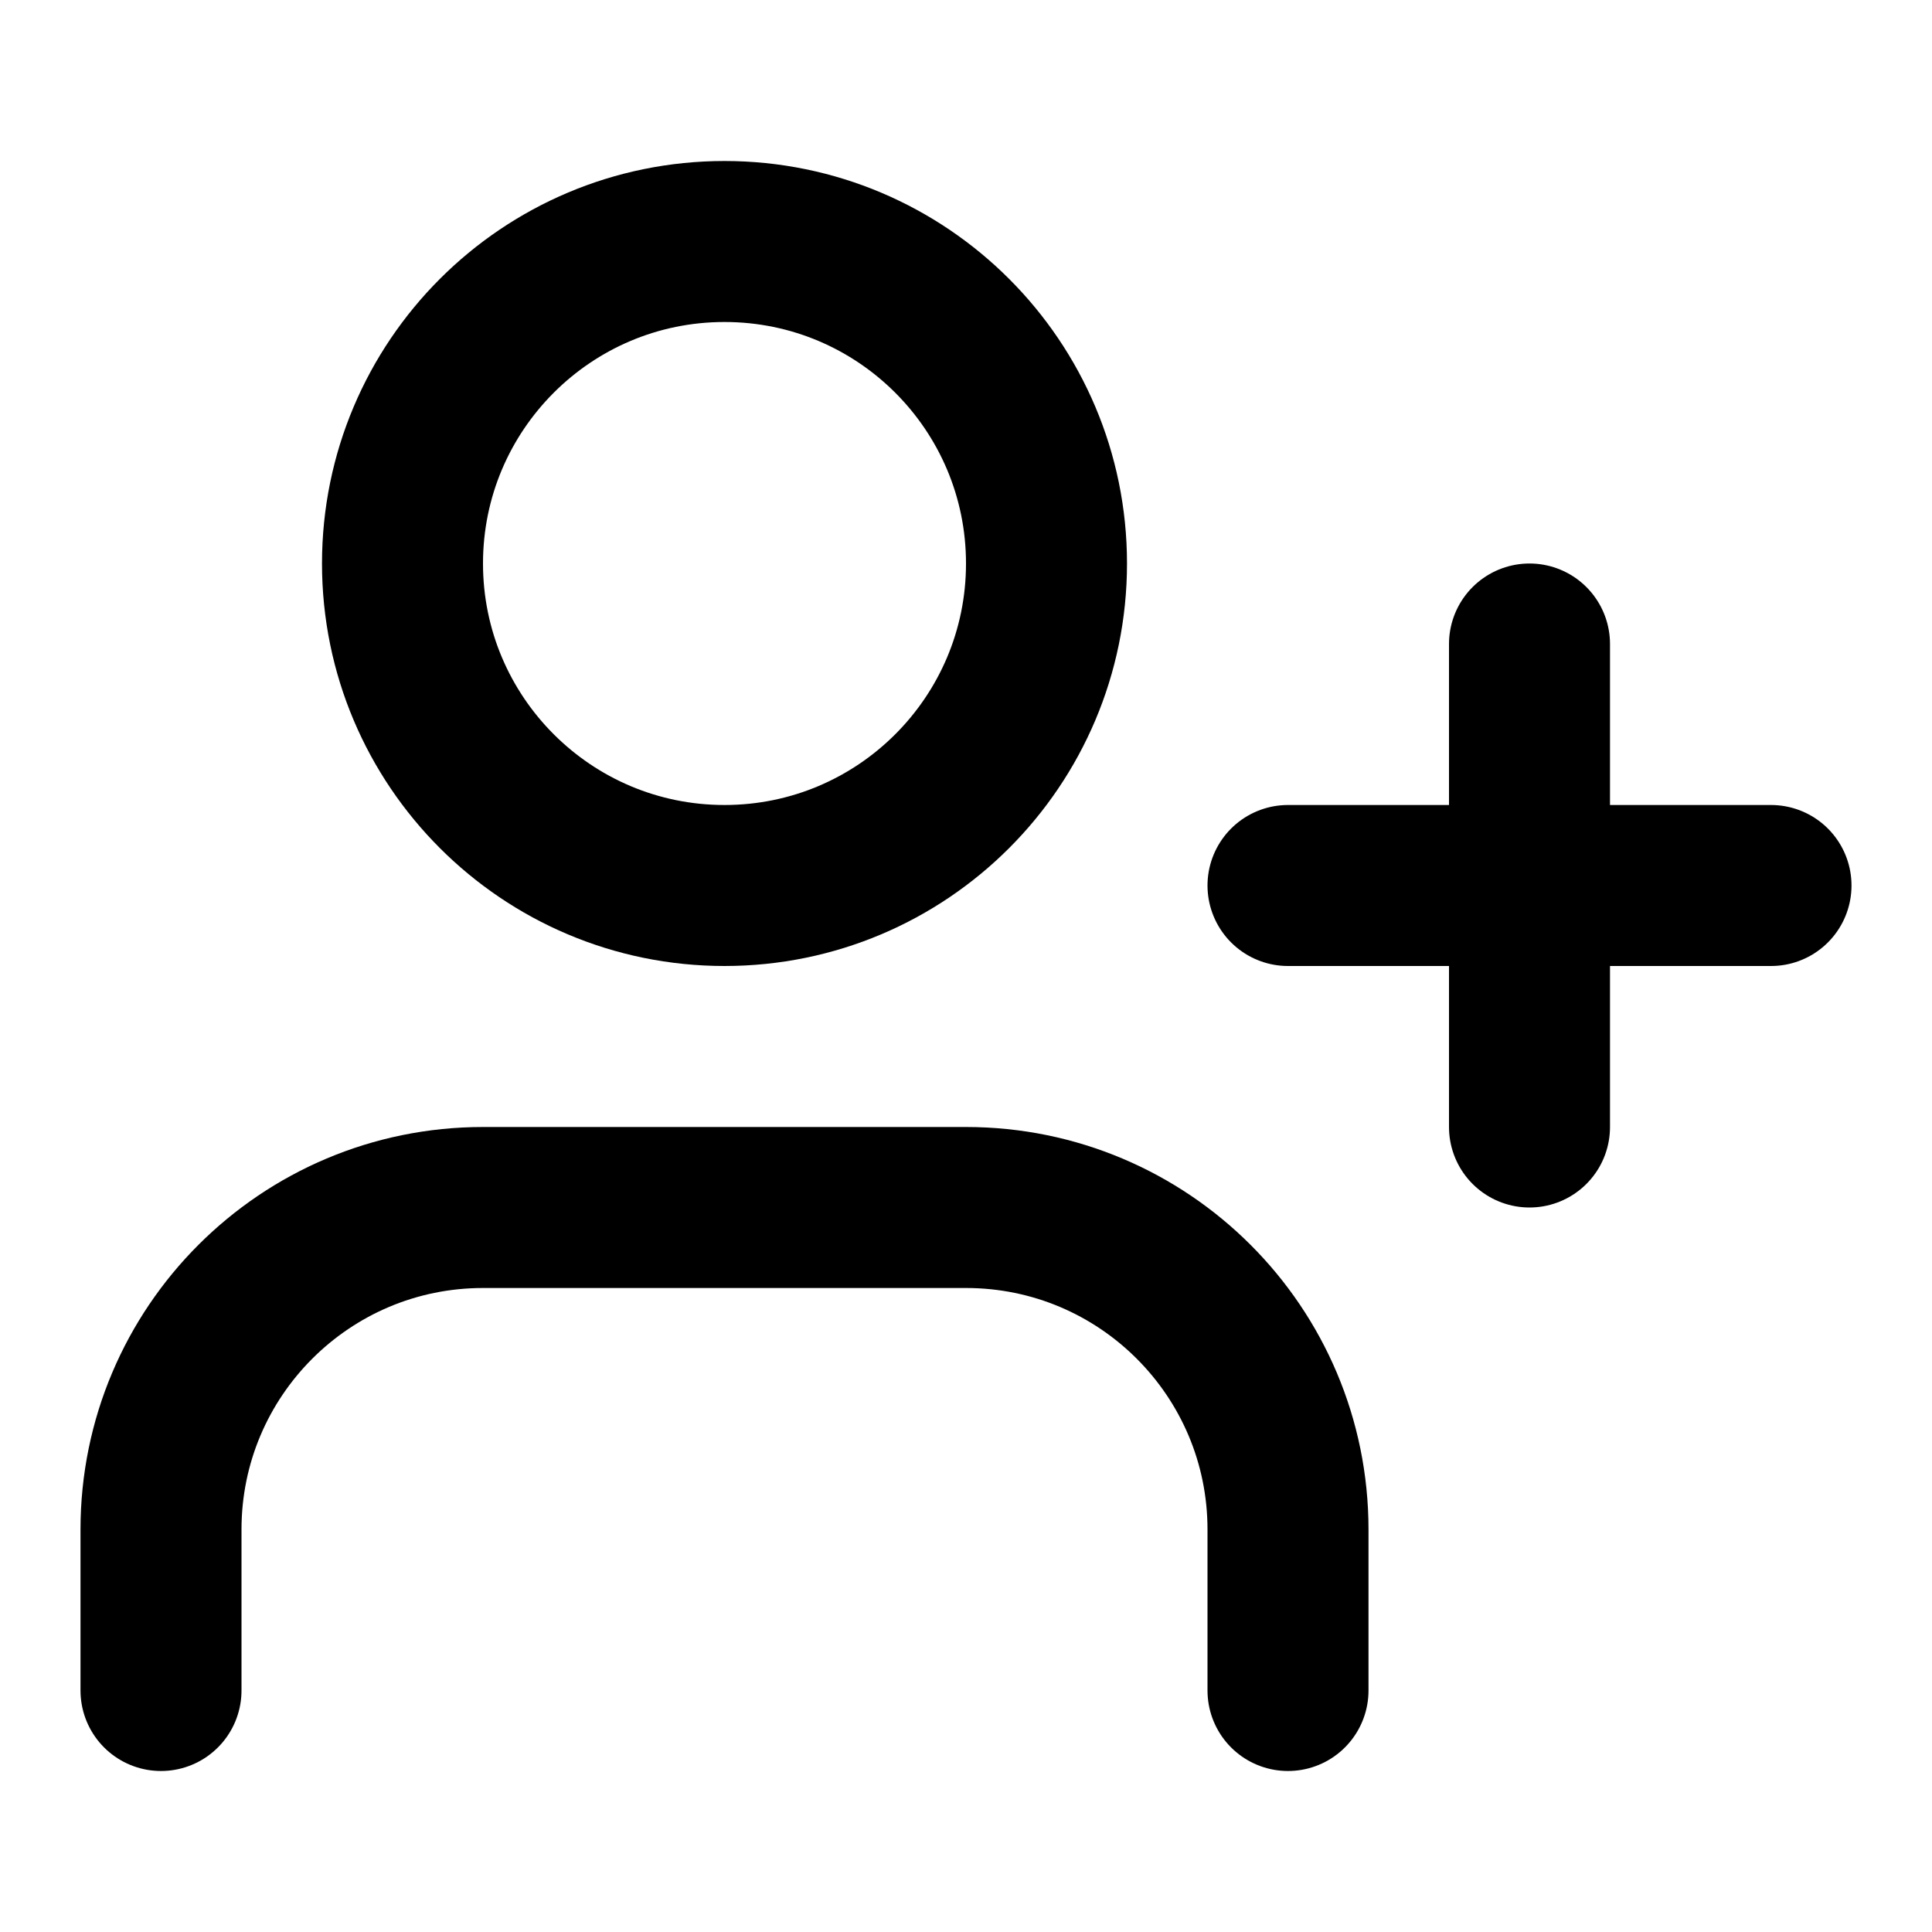
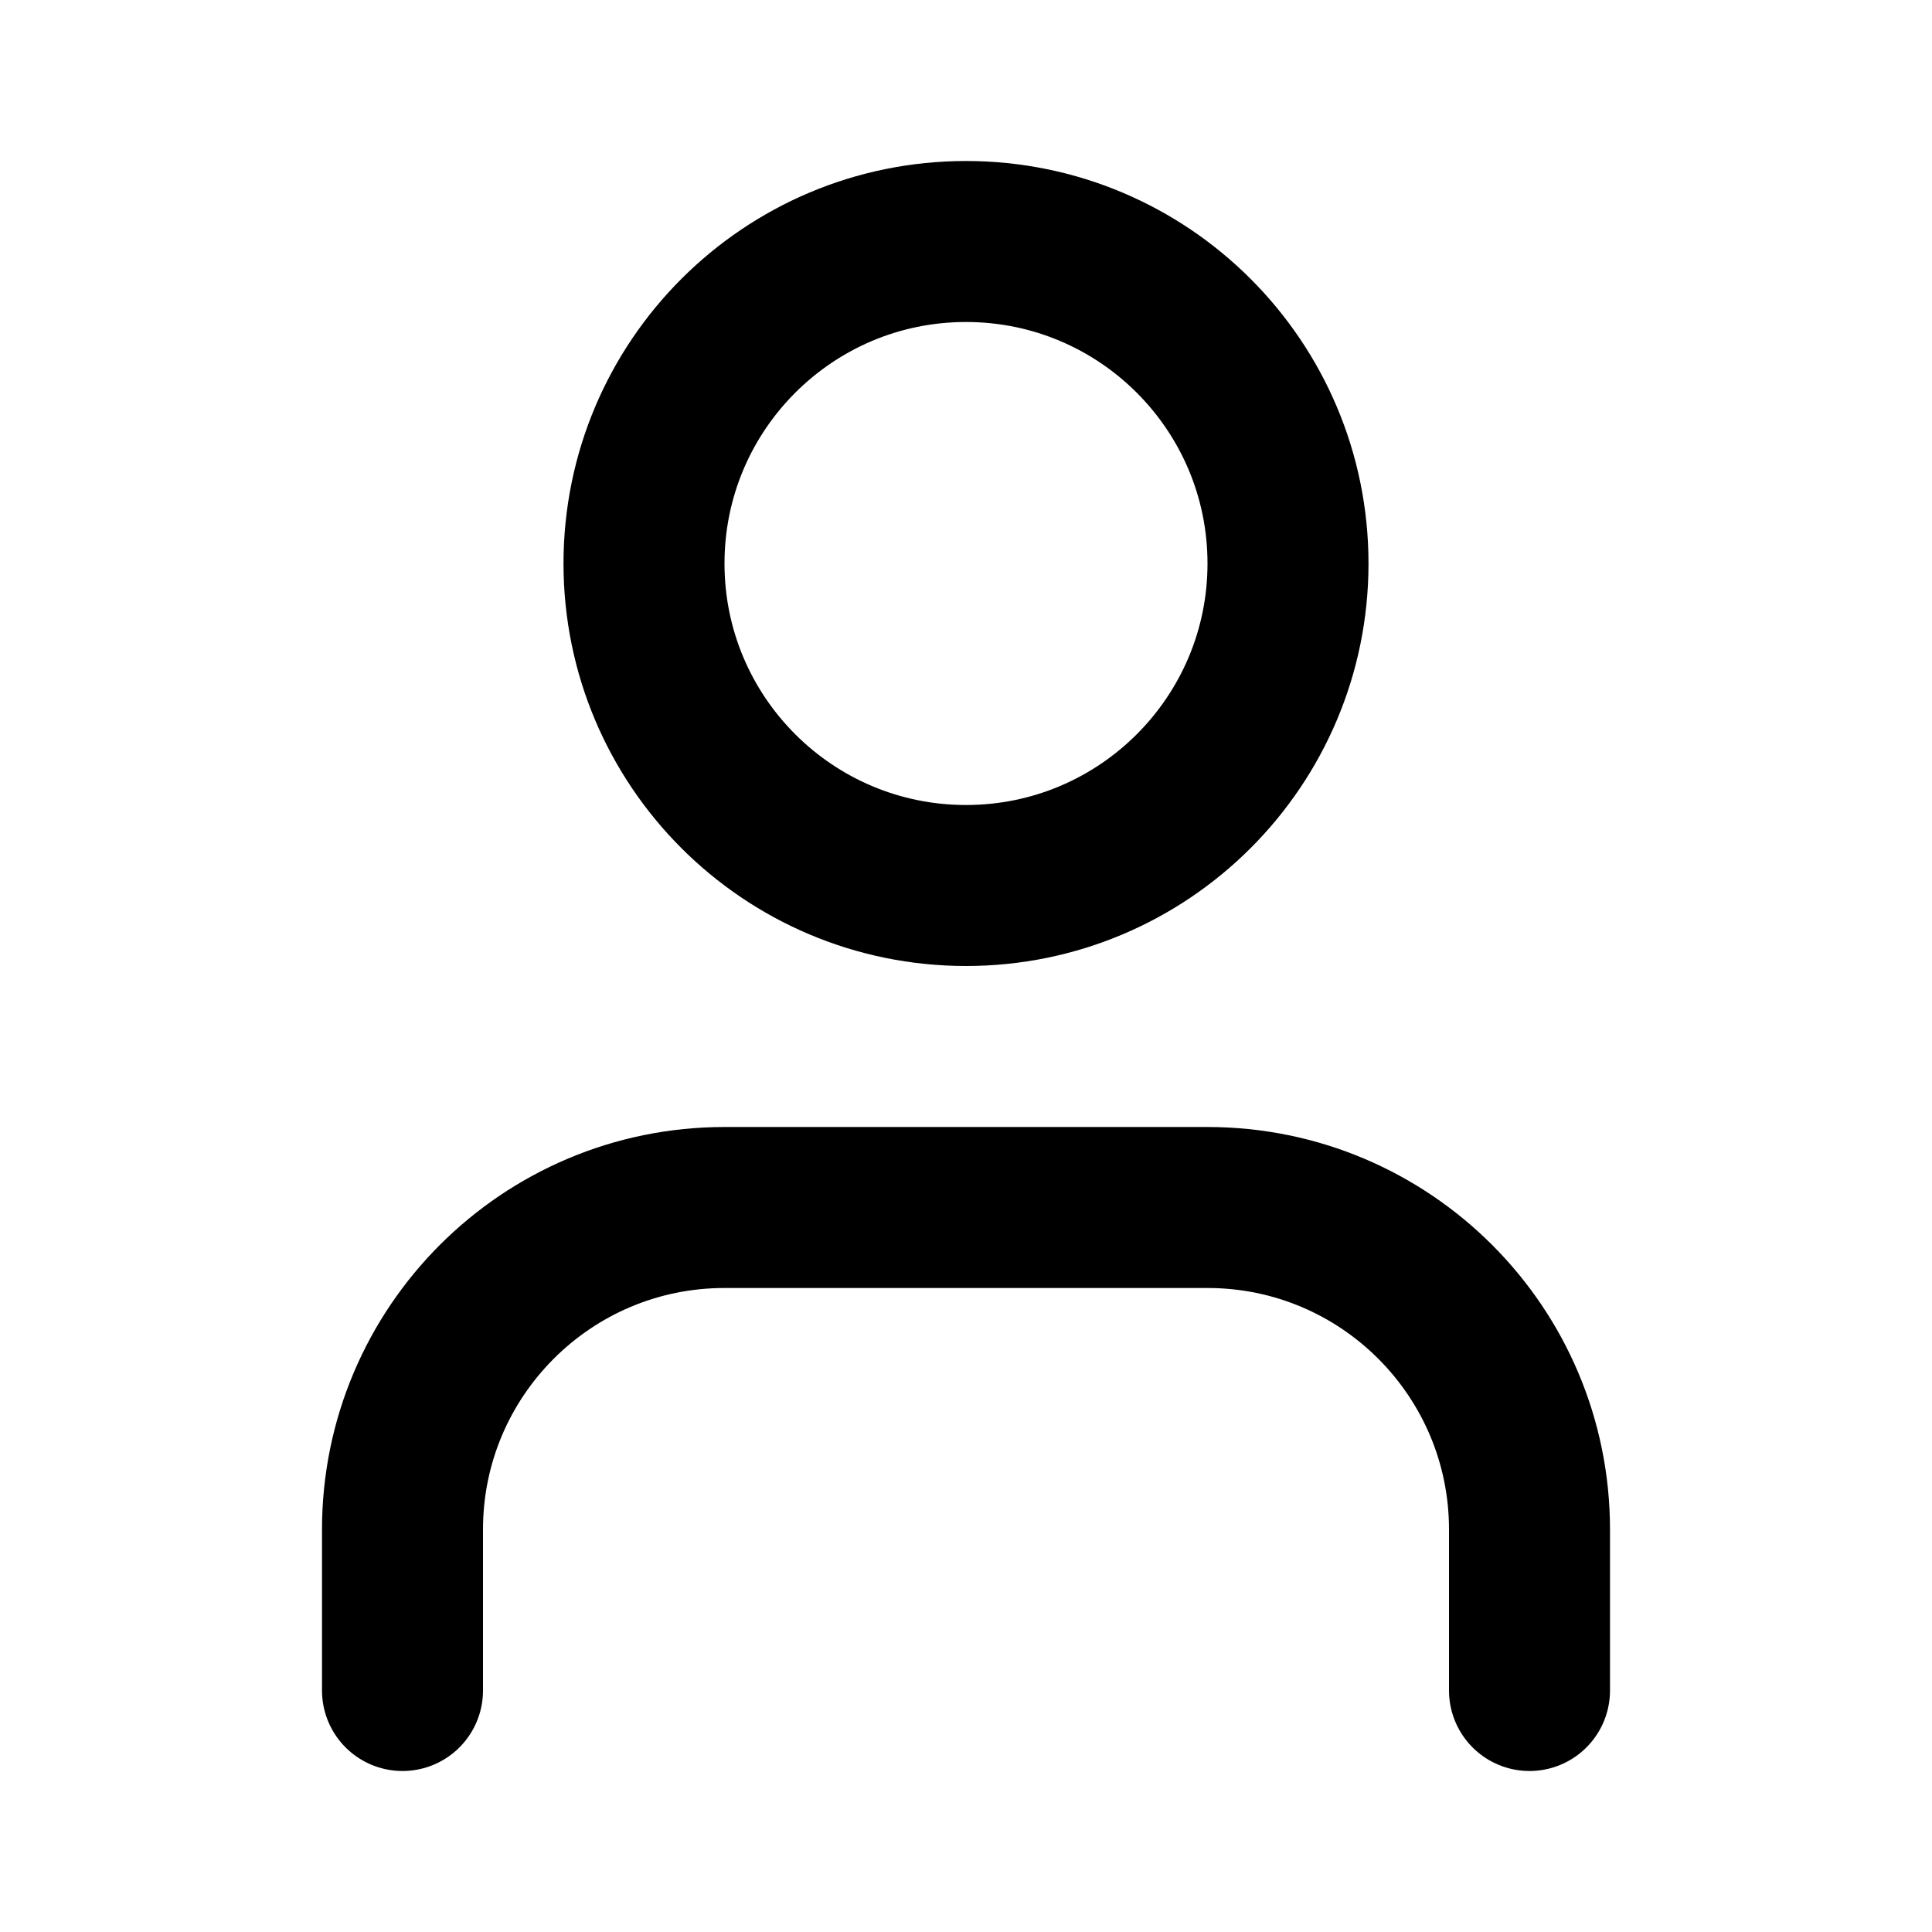
<svg xmlns="http://www.w3.org/2000/svg" width="48" height="48" viewBox="0 0 24 24" fill="none" stroke="currentColor" stroke-width="2" stroke-linecap="round" stroke-linejoin="round">
-   <path d="M16 21v-2a4 4 0 0 0-4-4H6a4 4 0 0 0-4 4v2" />
-   <circle cx="9" cy="7" r="4" />
-   <line x1="19" x2="19" y1="8" y2="14" />
-   <line x1="22" x2="16" y1="11" y2="11" />
+   <path d="M19 21v-2a4 4 0 0 0-4-4H9a4 4 0 0 0-4 4v2" />
+   <circle cx="12" cy="7" r="4" />
</svg>
